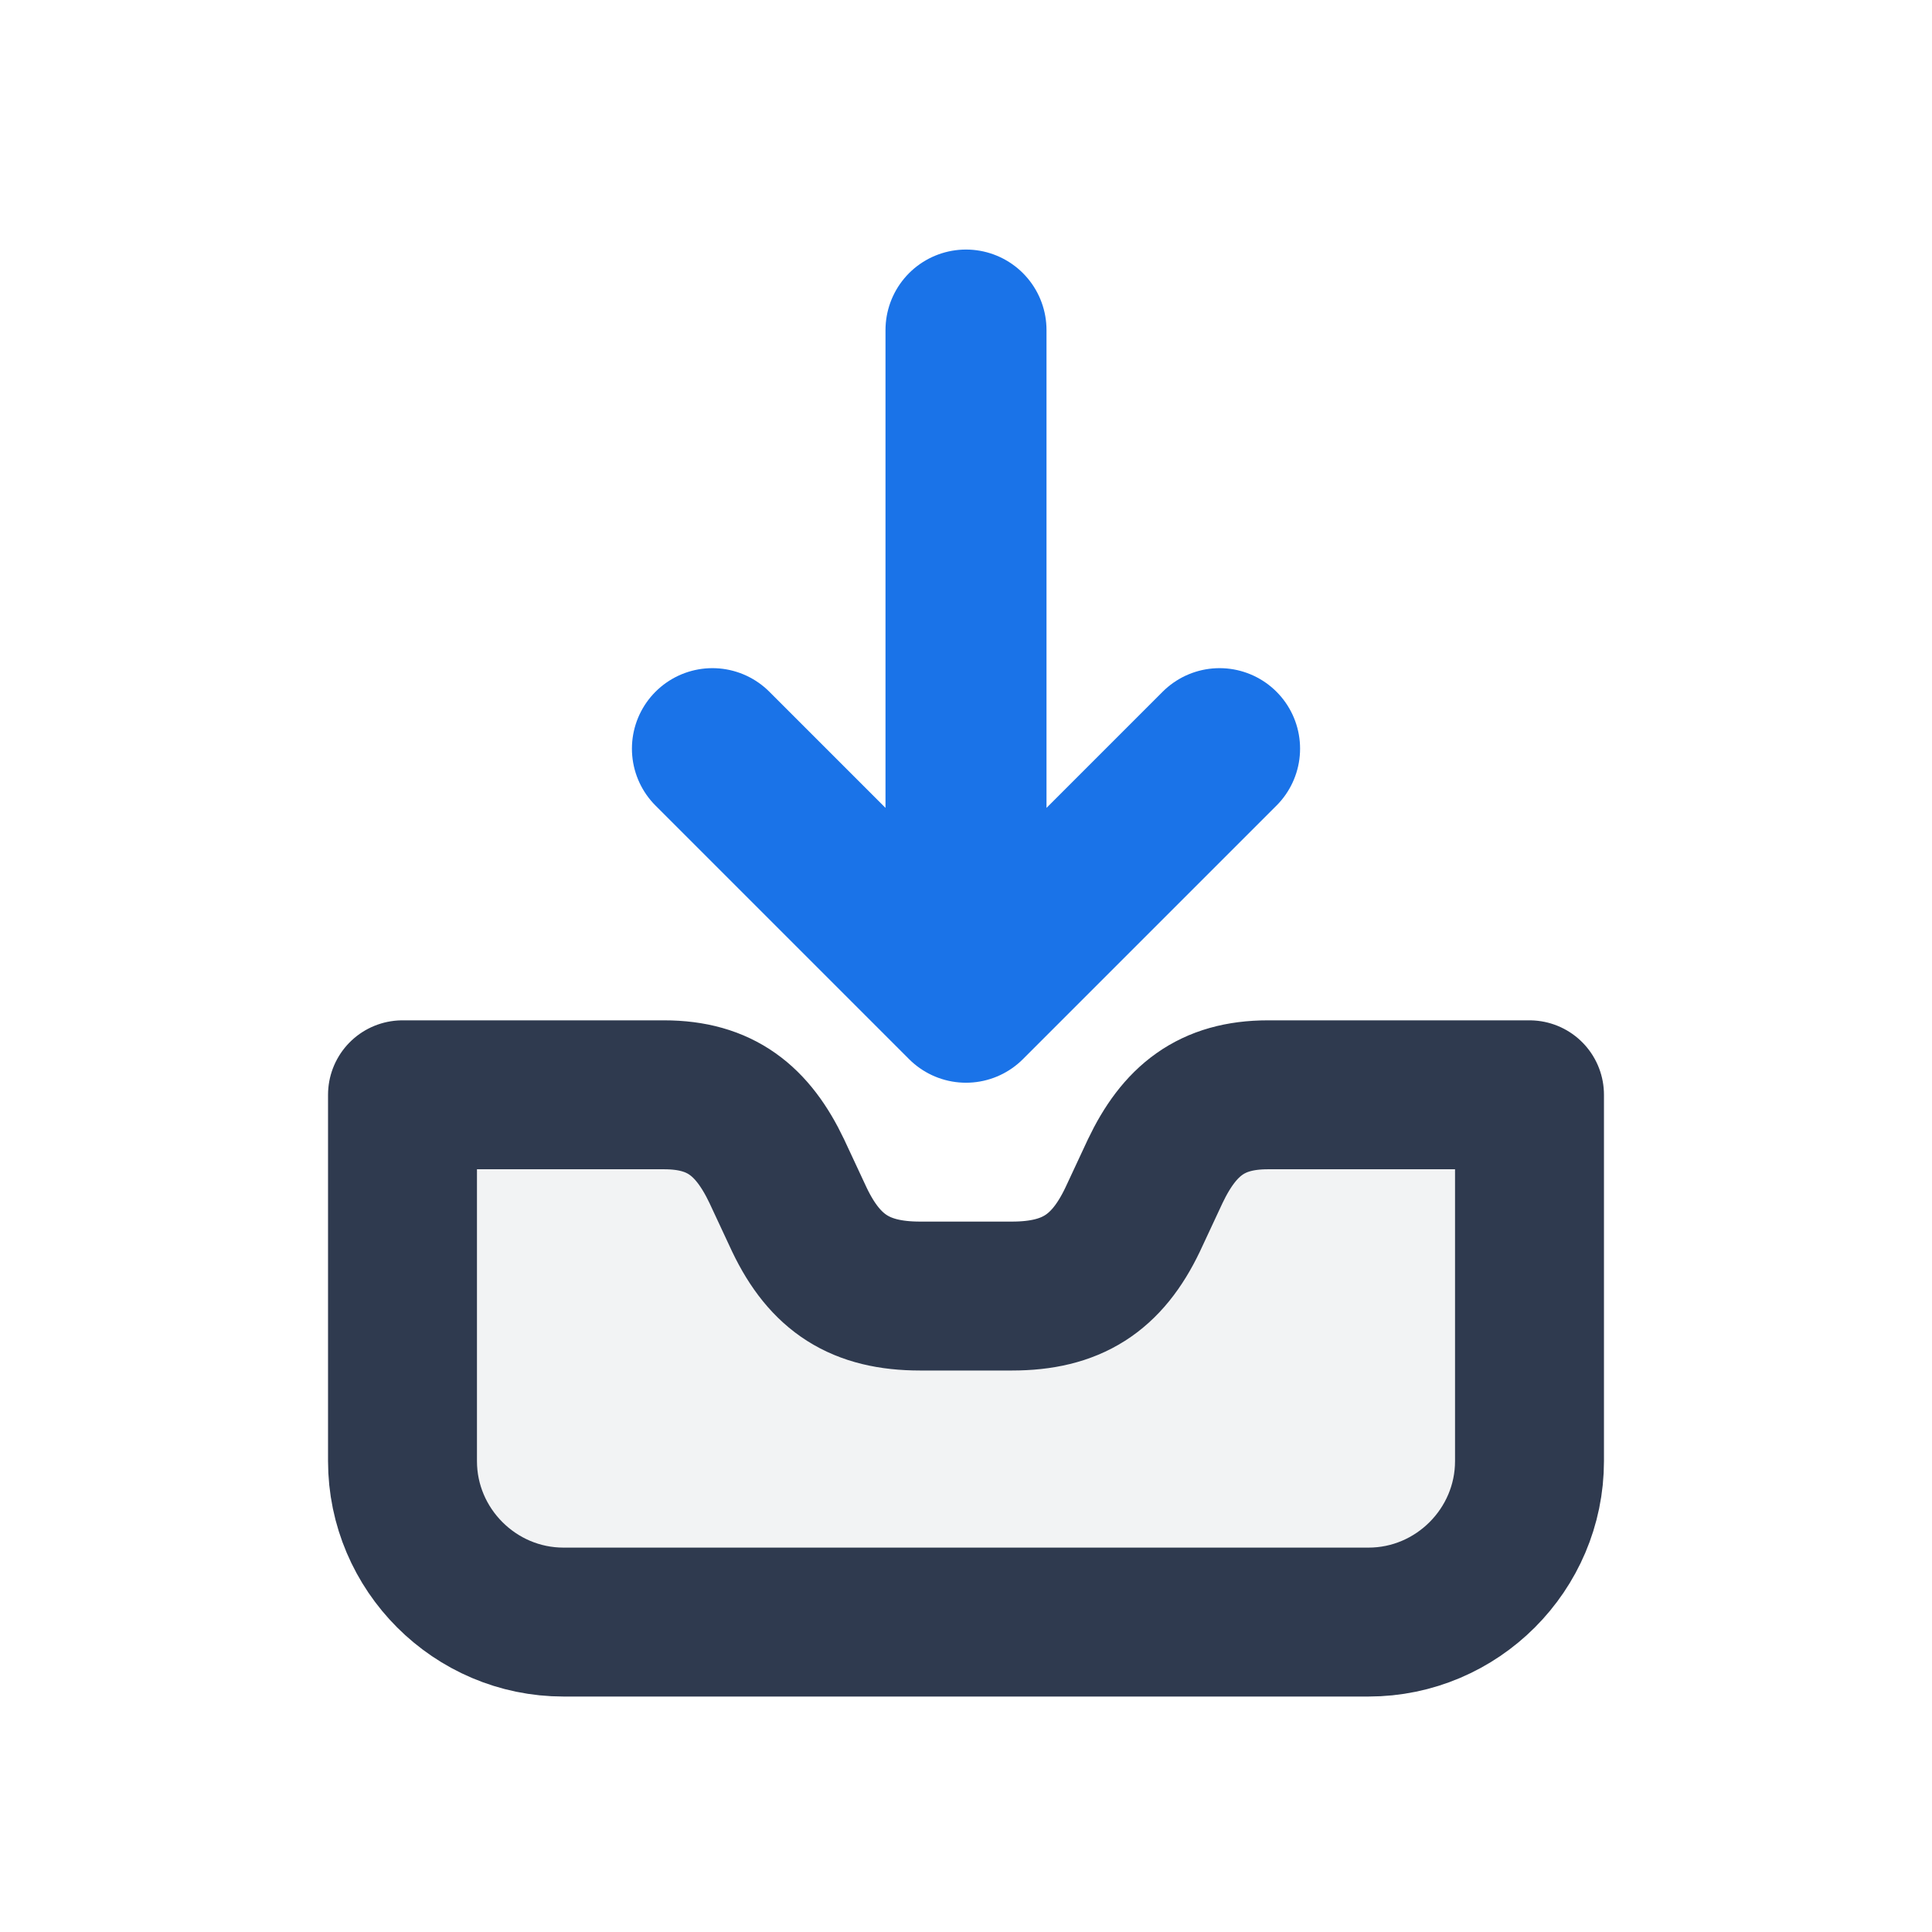
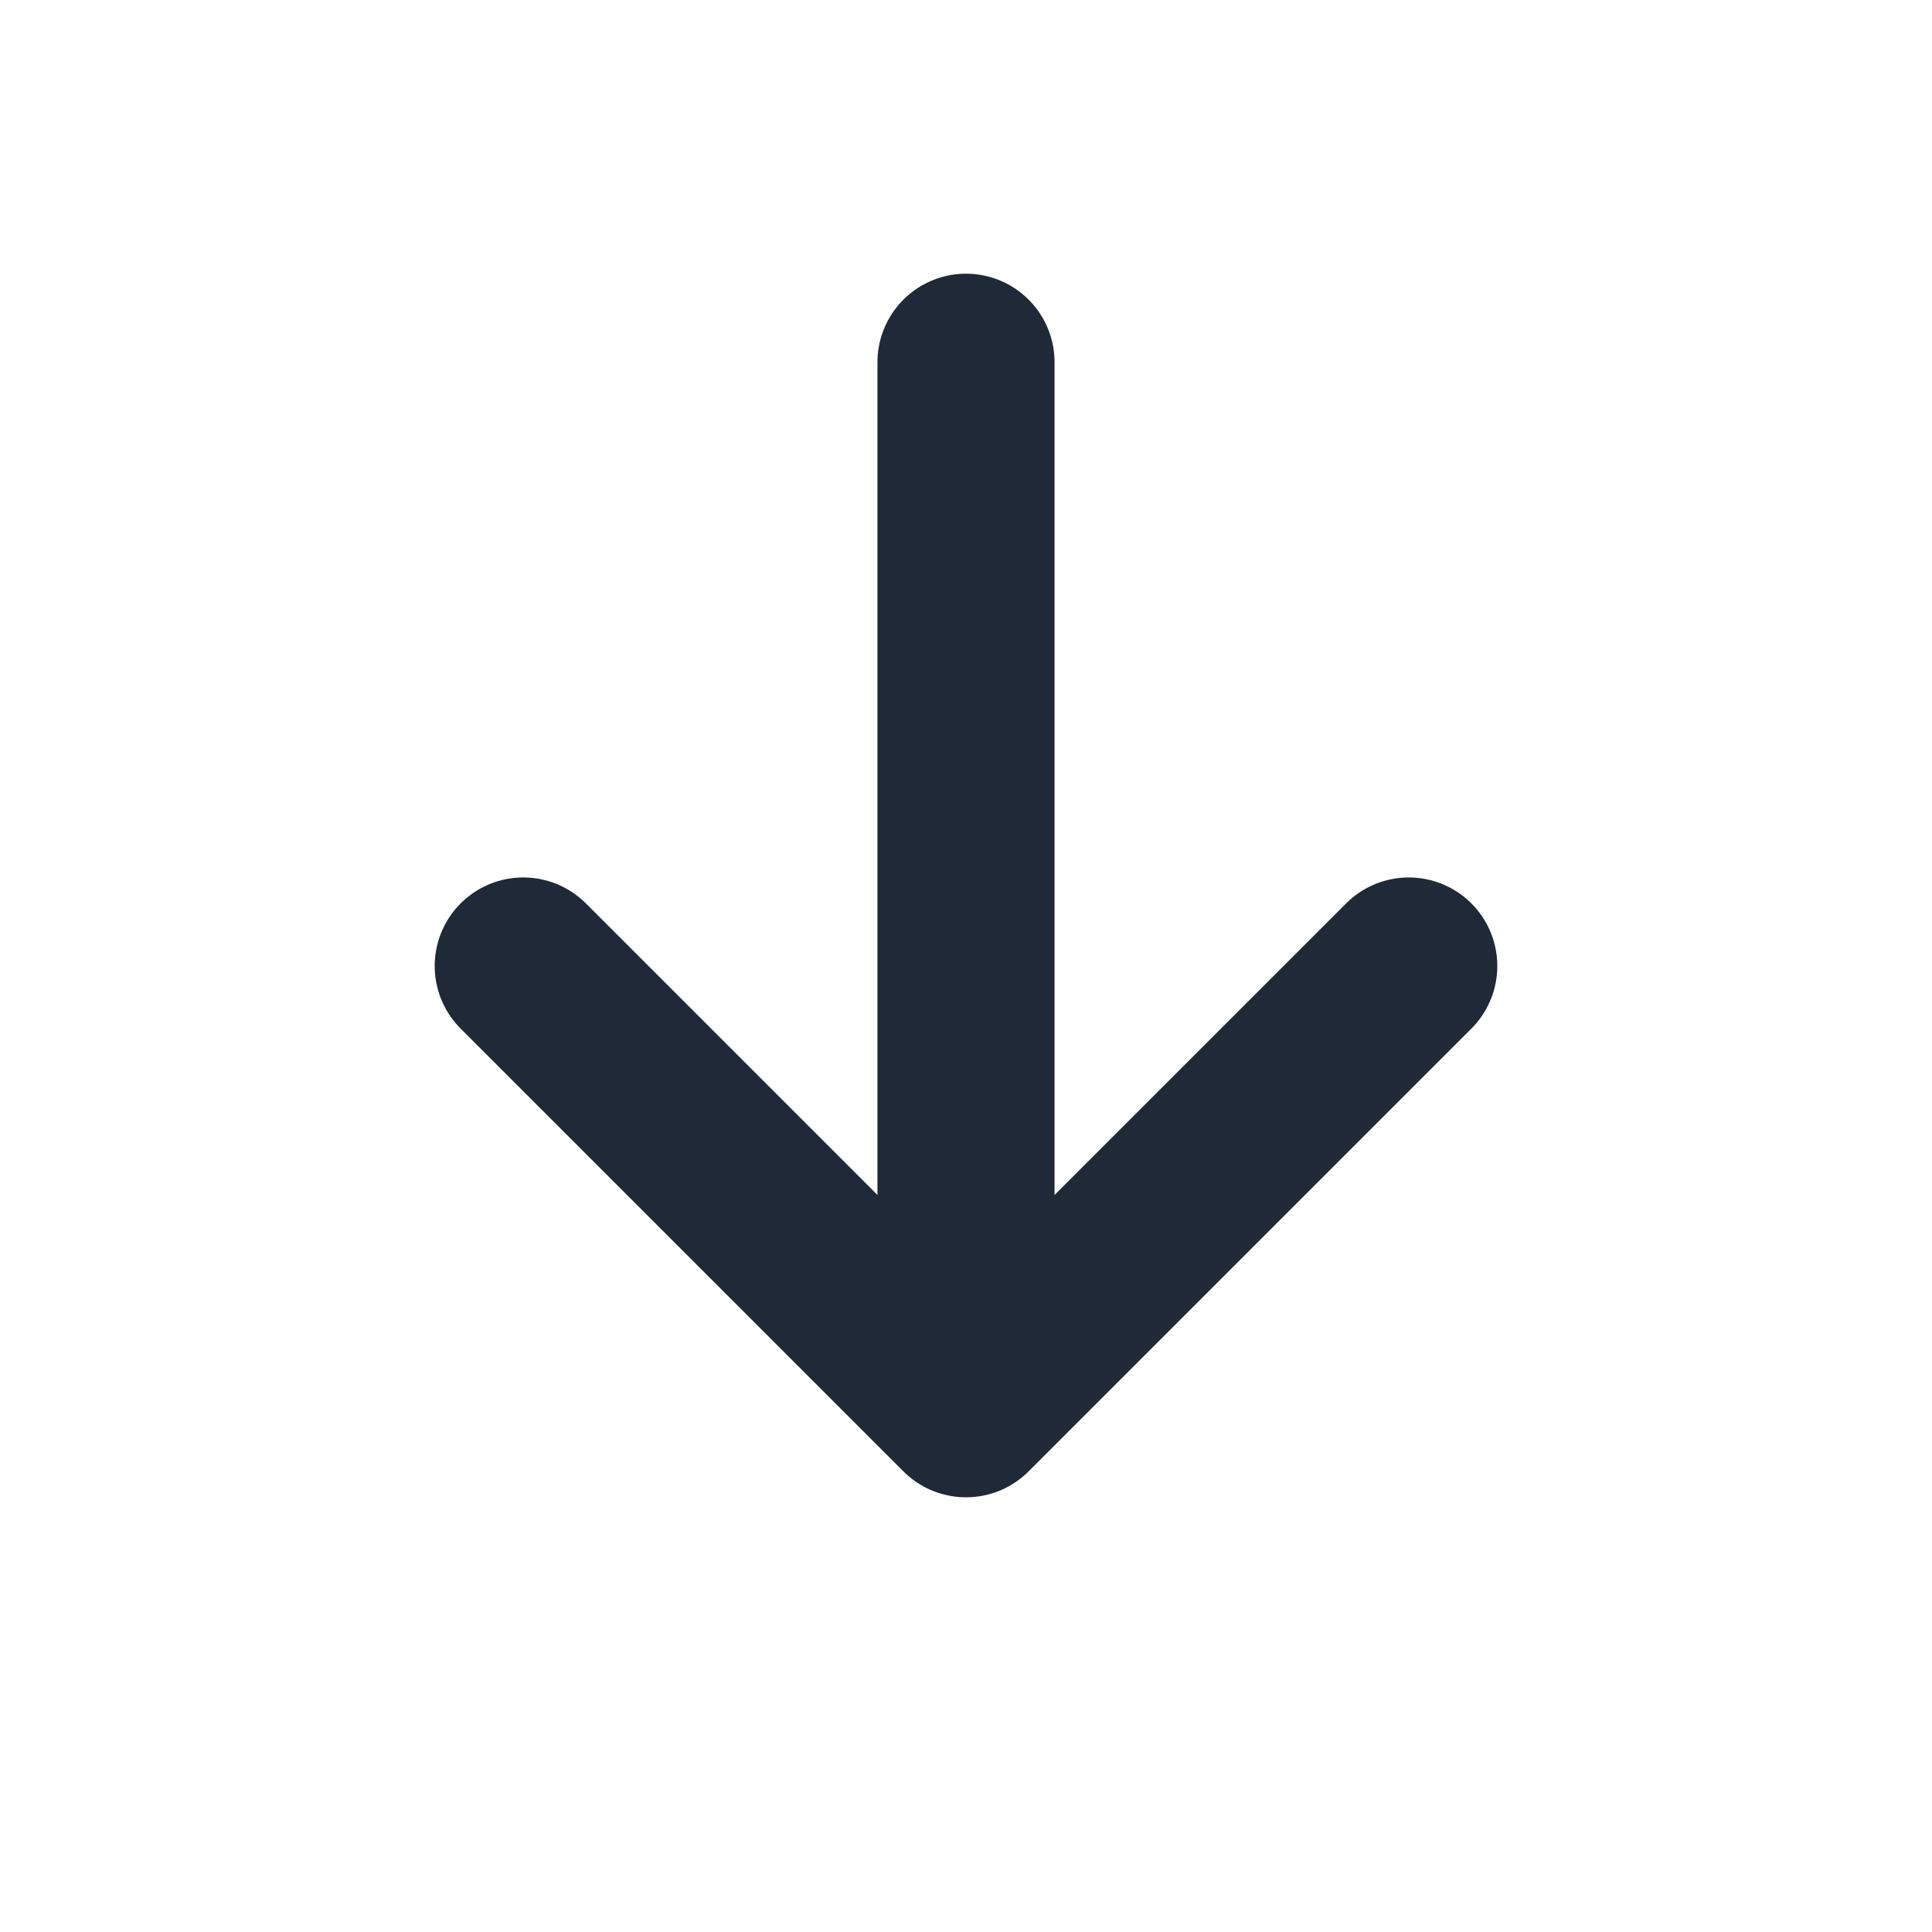
<svg xmlns="http://www.w3.org/2000/svg" viewBox="0 0 24 24" fill="none">
-   <path d="M5 13.6h3.25c0.7 0 1.1 0.32 1.4 0.95l0.28 0.6c0.32 0.67 0.76 0.95 1.5 0.95h1.14c0.74 0 1.18-0.28 1.5-0.95l0.28-0.6c0.3-0.63 0.7-0.95 1.4-0.95H19v4.55c0 1.1-0.9 2-2 2H7c-1.1 0-2-0.9-2-2z" fill="#2F3A4F" fill-opacity="0.06" />
-   <path d="M5 13.6h3.25c0.7 0 1.1 0.32 1.4 0.95l0.28 0.6c0.32 0.67 0.76 0.95 1.5 0.95h1.14c0.74 0 1.18-0.28 1.5-0.95l0.28-0.6c0.3-0.63 0.7-0.95 1.4-0.95H19v4.55c0 1.1-0.9 2-2 2H7c-1.1 0-2-0.9-2-2z" stroke="#2F3A4F" stroke-width="1.85" stroke-linejoin="round" />
-   <path d="M12 4.1v8.25M8.85 9.3 12 12.45l3.15-3.15" stroke="#1A73E8" stroke-width="2" stroke-linecap="round" stroke-linejoin="round" />
+   <path d="M12 4.5v13M6.5 12 12 17.5 17.5 12" stroke="#1F2937" stroke-width="2.2" stroke-linecap="round" stroke-linejoin="round" />
</svg>
